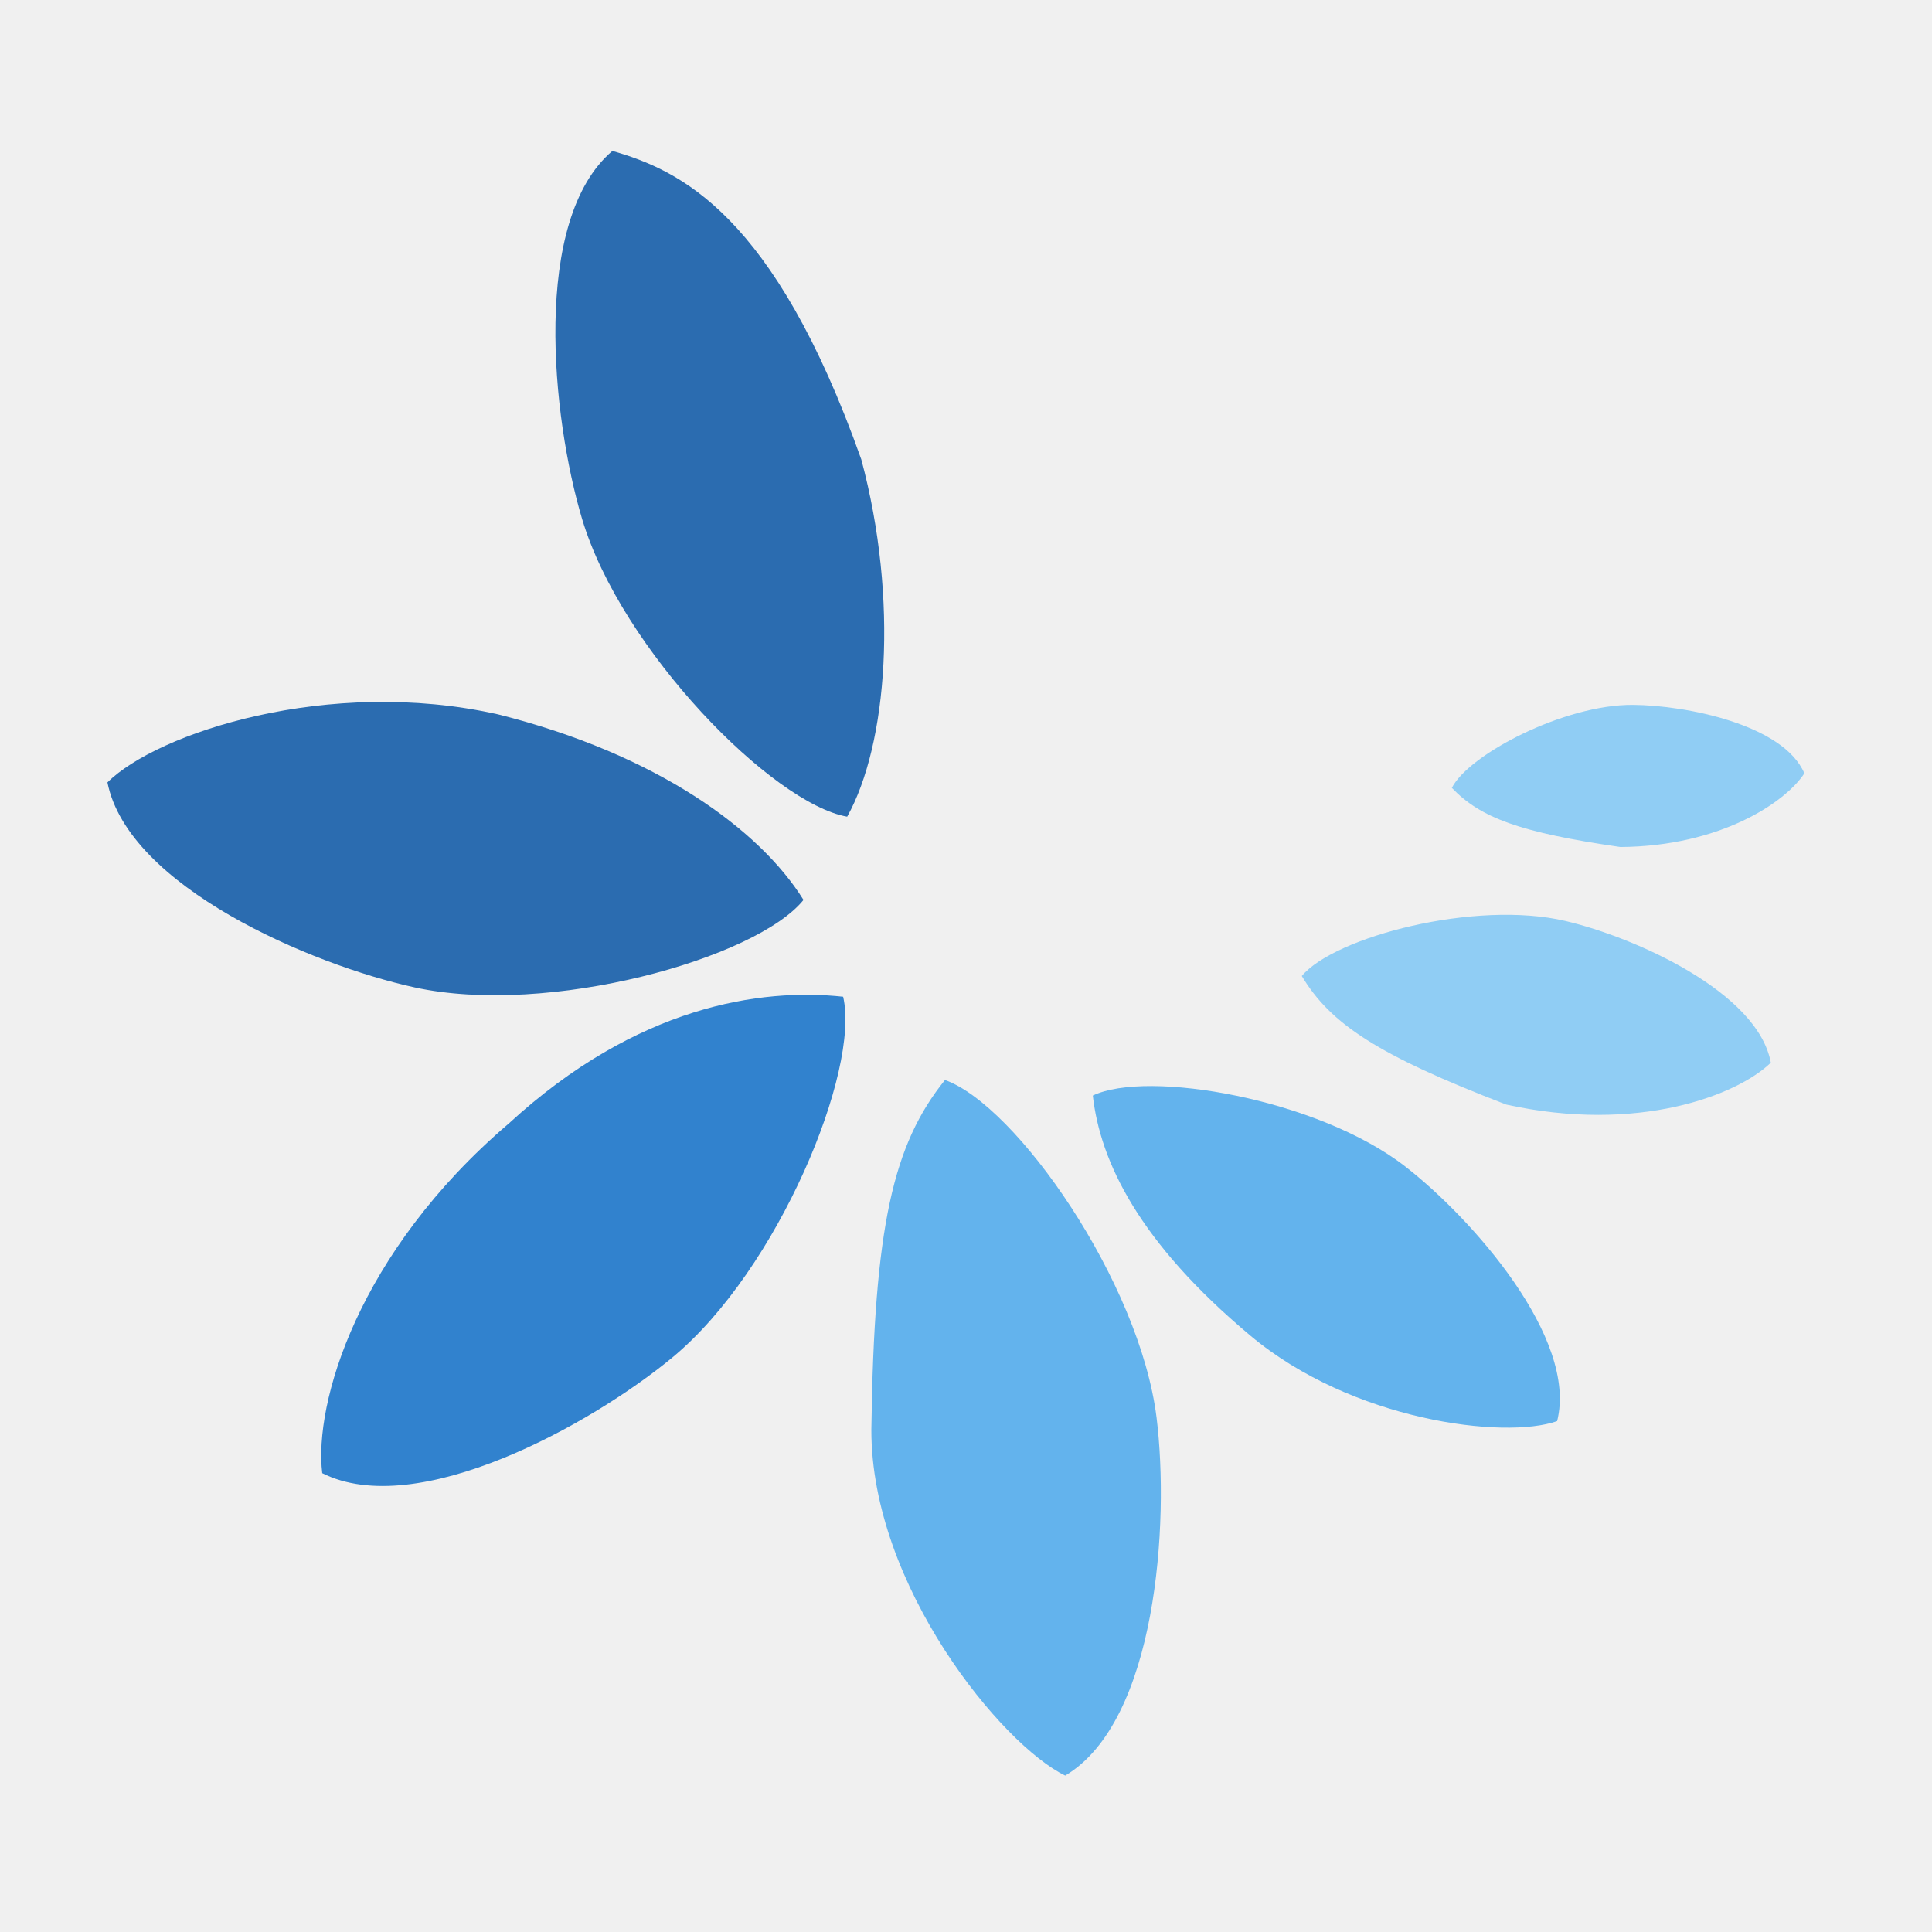
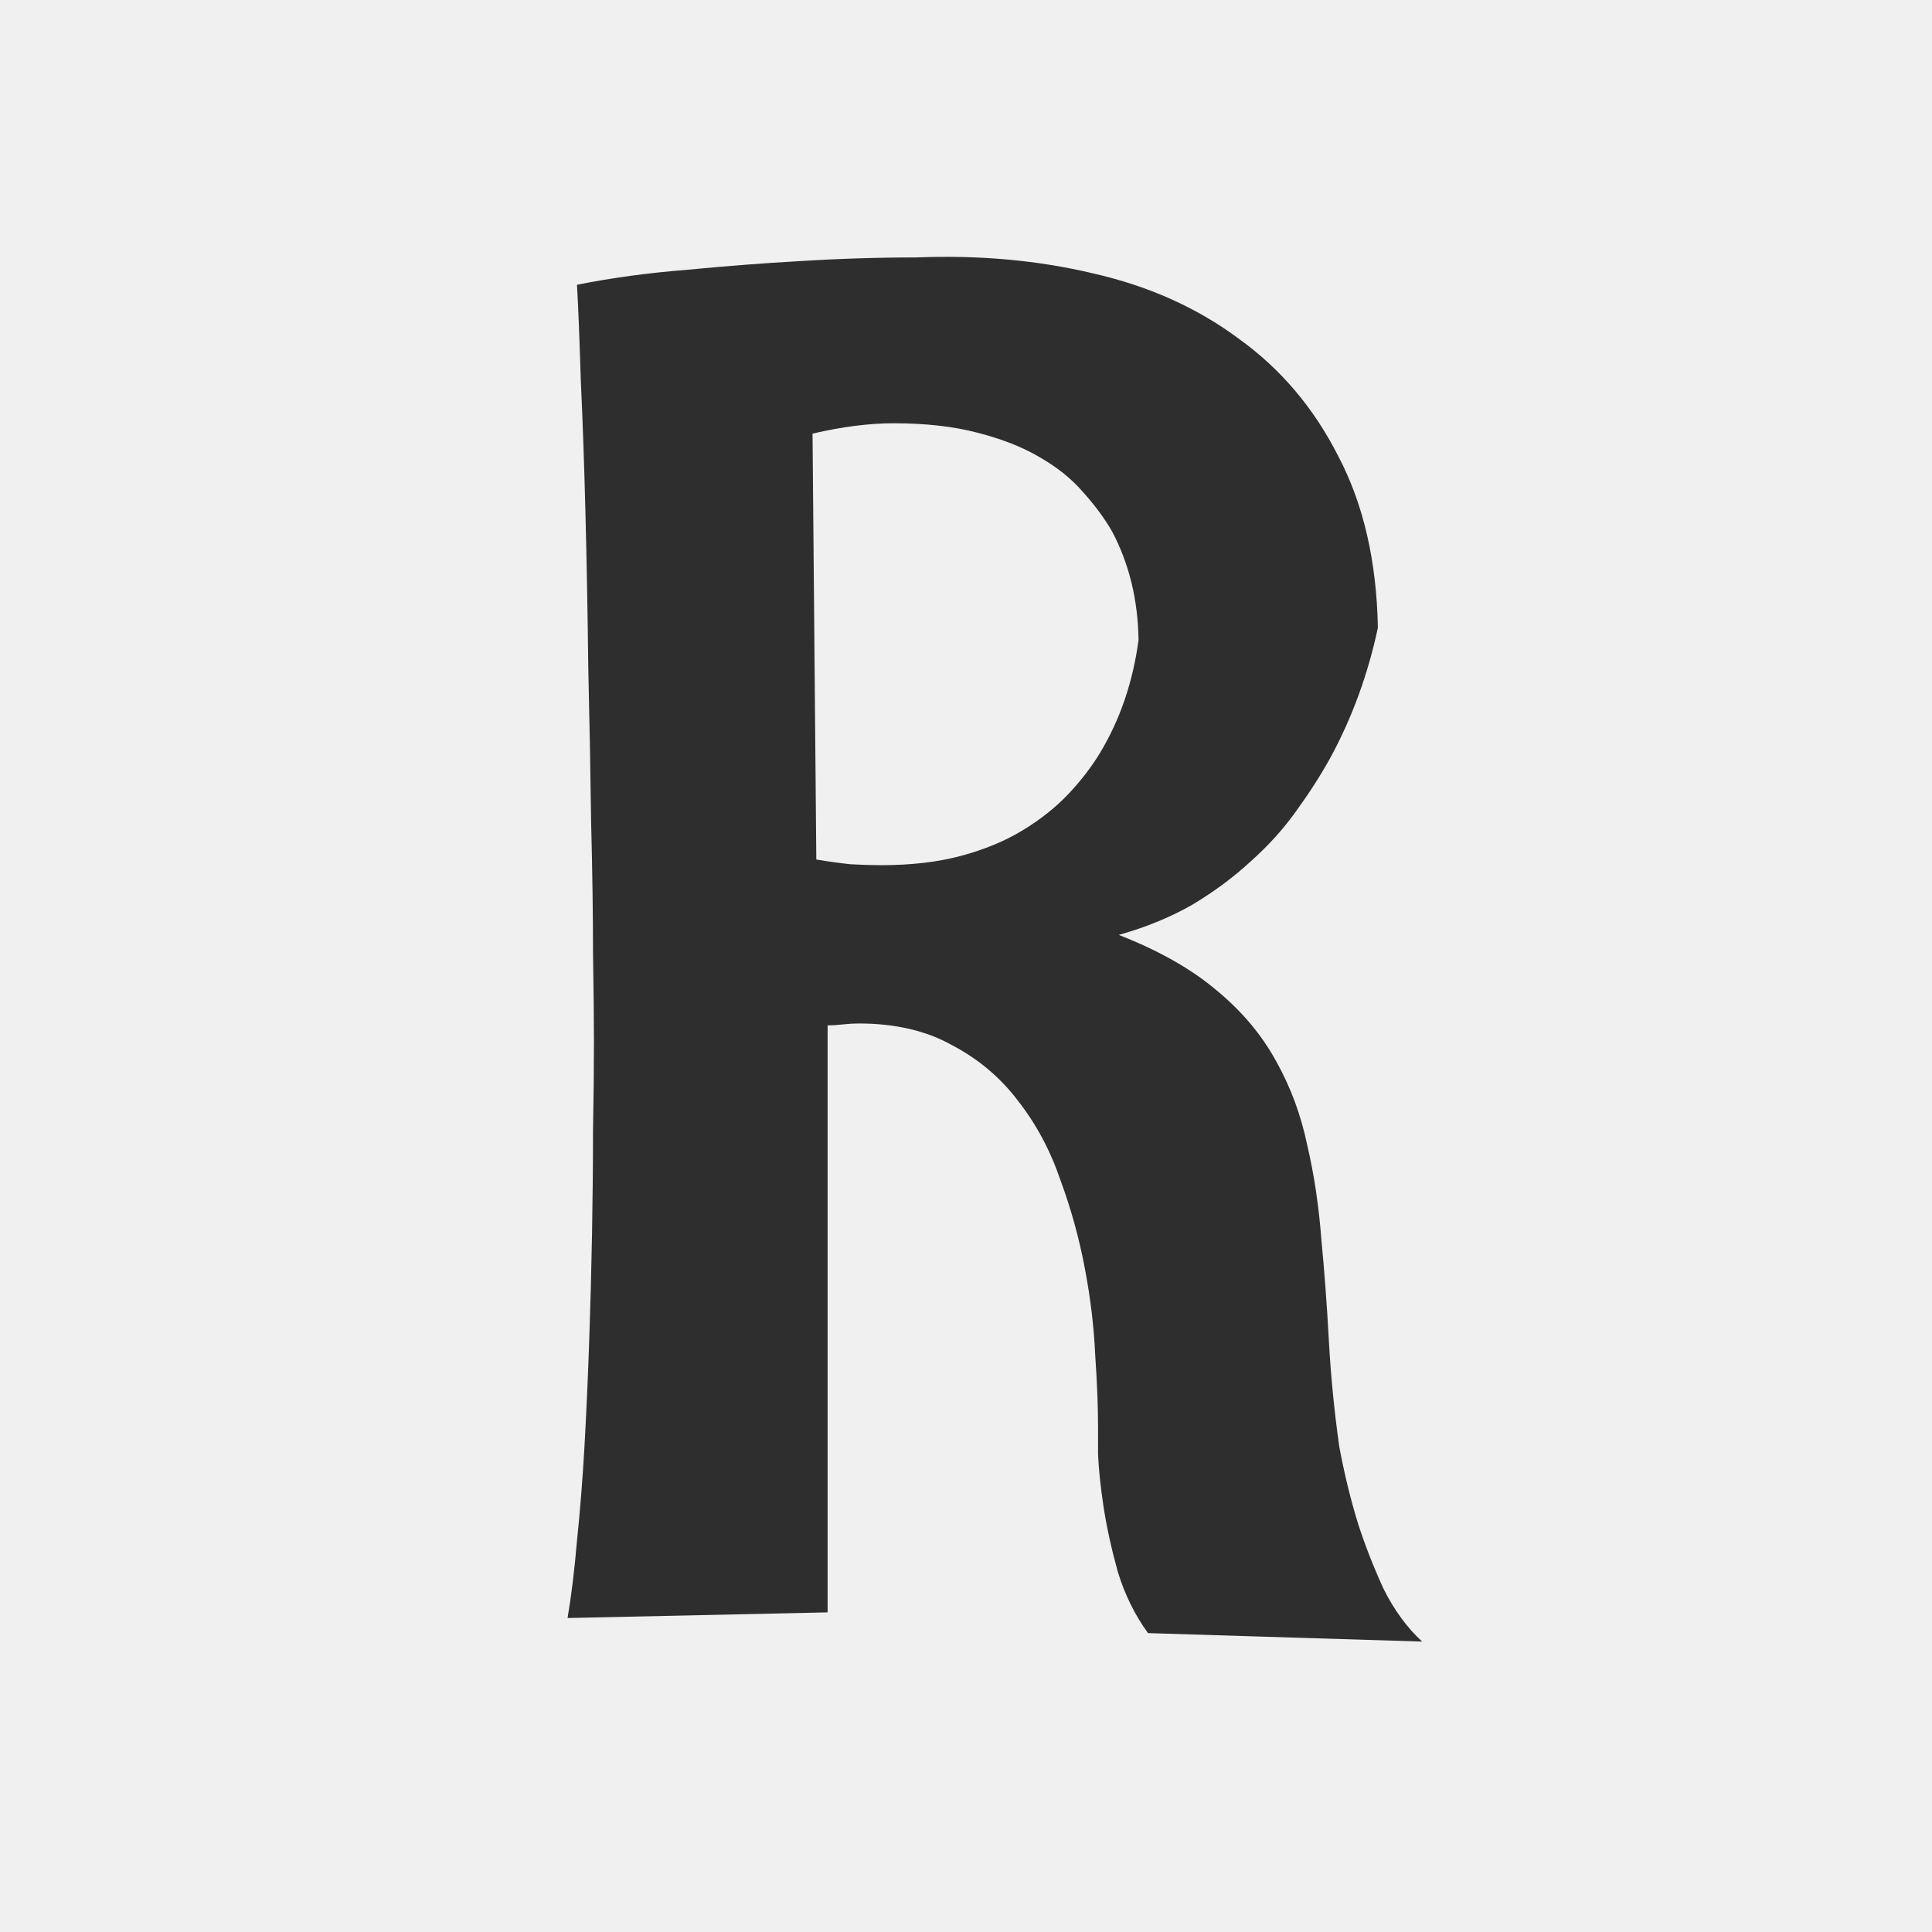
- <svg xmlns="http://www.w3.org/2000/svg" width="270" height="270" viewBox="0 0 270 270" fill="none">
-   <g clip-path="url(#clip0_2_42)">
-     <path d="M120.374 64.227C125.626 83.84 124.019 104.051 118.395 114.133C107.999 112.317 86.84 90.88 81.345 72.512C77.118 58.383 74.247 30.705 85.585 21.094C94.949 23.784 108.153 29.765 120.374 64.227Z" fill="#2B6CB0" />
-     <path d="M69.606 99.835C91.81 105.402 106.202 115.96 112.291 125.767C105.662 133.978 76.653 142.088 57.925 137.986C43.518 134.831 17.921 123.919 15.014 109.344C21.907 102.458 45.89 94.514 69.606 99.835Z" fill="#2B6CB0" />
-     <path d="M71.126 156.991C89.048 140.527 106.353 138.061 117.831 139.295C120.225 149.573 108.77 177.431 94.014 189.672C82.663 199.088 58.312 212.553 45.033 205.877C43.847 196.206 49.937 175.071 71.126 156.991Z" fill="#3182CE" />
-     <path d="M121.773 199.803C122.151 171.303 124.831 159.929 132.06 150.929C142.006 154.455 159.288 179.126 161.637 198.154C163.445 212.79 161.652 240.559 148.868 248.14C140.084 243.924 121.736 221.651 121.773 199.803Z" fill="#63B3ED" />
-     <path d="M174.733 186.652C159.162 173.603 153.754 162.322 152.723 153.106C160.366 149.439 184.207 153.571 196.376 163.012C205.737 170.274 220.537 187.025 217.613 198.601C210.236 201.216 188.934 198.552 174.733 186.652Z" fill="#63B3ED" />
-     <path d="M210.495 154.365C192.52 147.45 185.939 143.088 181.928 136.398C186.493 130.92 206.176 125.745 218.786 128.712C228.486 130.995 245.665 138.635 247.476 148.512C242.747 153.092 228.873 158.42 210.495 154.365Z" fill="#90CDF4" />
-     <path d="M226.45 118.371C212.351 116.337 206.887 114.271 202.896 110.105C205.288 105.404 218.635 98.439 228.217 98.508C235.588 98.561 249.233 101.25 252.162 108.076C249.503 112.156 240.372 118.278 226.45 118.371Z" fill="#90CDF4" />
+ <svg xmlns="http://www.w3.org/2000/svg" width="367" height="367" viewBox="0 0 367 367" fill="none">
+   <g clip-path="url(#clip0_2_7)">
+     <path d="M218.068 310.222C215.563 306.761 213.653 302.883 212.341 298.588C211.148 294.292 210.253 290.235 209.656 286.417C209.059 282.479 208.701 279.078 208.582 276.214C208.582 273.351 208.582 271.62 208.582 271.024C208.582 267.205 208.403 262.671 208.045 257.421C207.806 252.051 207.15 246.562 206.076 240.954C205.002 235.227 203.451 229.618 201.423 224.13C199.513 218.521 196.829 213.51 193.368 209.095C190.027 204.68 185.851 201.16 180.839 198.535C175.947 195.79 170.04 194.418 163.12 194.418C162.165 194.418 161.151 194.478 160.077 194.597C159.122 194.716 158.168 194.776 157.213 194.776V306.284L107.813 307.358C108.529 303.182 109.126 298.289 109.603 292.681C110.2 286.954 110.677 280.928 111.035 274.604C111.393 268.16 111.691 261.478 111.93 254.557C112.168 247.636 112.347 240.835 112.467 234.153C112.586 227.471 112.646 221.027 112.646 214.822C112.765 208.498 112.825 202.83 112.825 197.819C112.825 194 112.765 188.392 112.646 180.994C112.646 173.596 112.526 165.303 112.288 156.115C112.168 146.808 111.989 137.083 111.751 126.94C111.631 116.678 111.452 106.894 111.214 97.587C110.975 88.16 110.677 79.628 110.319 71.992C110.08 64.236 109.842 58.269 109.603 54.093C116.166 52.781 123.206 51.826 130.723 51.229C138.241 50.513 145.221 49.976 151.665 49.618C159.182 49.141 166.64 48.902 174.038 48.902C185.97 48.425 197.187 49.439 207.687 51.945C218.188 54.332 227.376 58.448 235.251 64.295C243.246 70.023 249.57 77.481 254.223 86.668C258.996 95.737 261.502 106.596 261.741 119.244C259.832 128.193 256.789 136.486 252.613 144.123C250.823 147.345 248.675 150.686 246.169 154.146C243.783 157.487 240.919 160.649 237.578 163.632C234.356 166.615 230.657 169.36 226.481 171.866C222.304 174.252 217.651 176.161 212.52 177.593C220.156 180.576 226.361 184.096 231.134 188.153C235.907 192.091 239.666 196.566 242.41 201.577C245.155 206.47 247.124 211.78 248.317 217.507C249.629 223.115 250.524 229.082 251.002 235.406C251.598 241.611 252.076 248.054 252.434 254.736C252.792 261.299 253.448 267.981 254.402 274.783C255.357 279.913 256.55 284.806 257.982 289.459C259.295 293.516 260.906 297.633 262.815 301.809C264.843 305.866 267.289 309.207 270.153 311.833L218.068 310.222ZM216.278 121.571C216.159 113.934 214.489 107.073 211.267 100.987C209.835 98.481 207.985 95.976 205.718 93.47C203.57 90.964 200.826 88.757 197.485 86.847C194.263 84.938 190.326 83.387 185.672 82.194C181.138 81.001 175.828 80.404 169.742 80.404C165.089 80.404 159.958 81.06 154.349 82.373L155.065 163.274C157.213 163.632 159.361 163.931 161.509 164.169C163.657 164.289 165.625 164.348 167.415 164.348C173.143 164.348 178.214 163.752 182.629 162.558C187.044 161.365 190.922 159.754 194.263 157.726C197.604 155.697 200.468 153.43 202.855 150.924C205.241 148.419 207.27 145.793 208.94 143.049C212.758 136.725 215.205 129.565 216.278 121.571Z" fill="#2E2E2E" />
  </g>
  <defs>
-     <clipPath id="clip0_2_42">
-       <rect width="270" height="270" fill="white" />
+     <clipPath id="clip0_2_7">
+       <rect width="367" height="367" fill="white" />
    </clipPath>
  </defs>
</svg>
